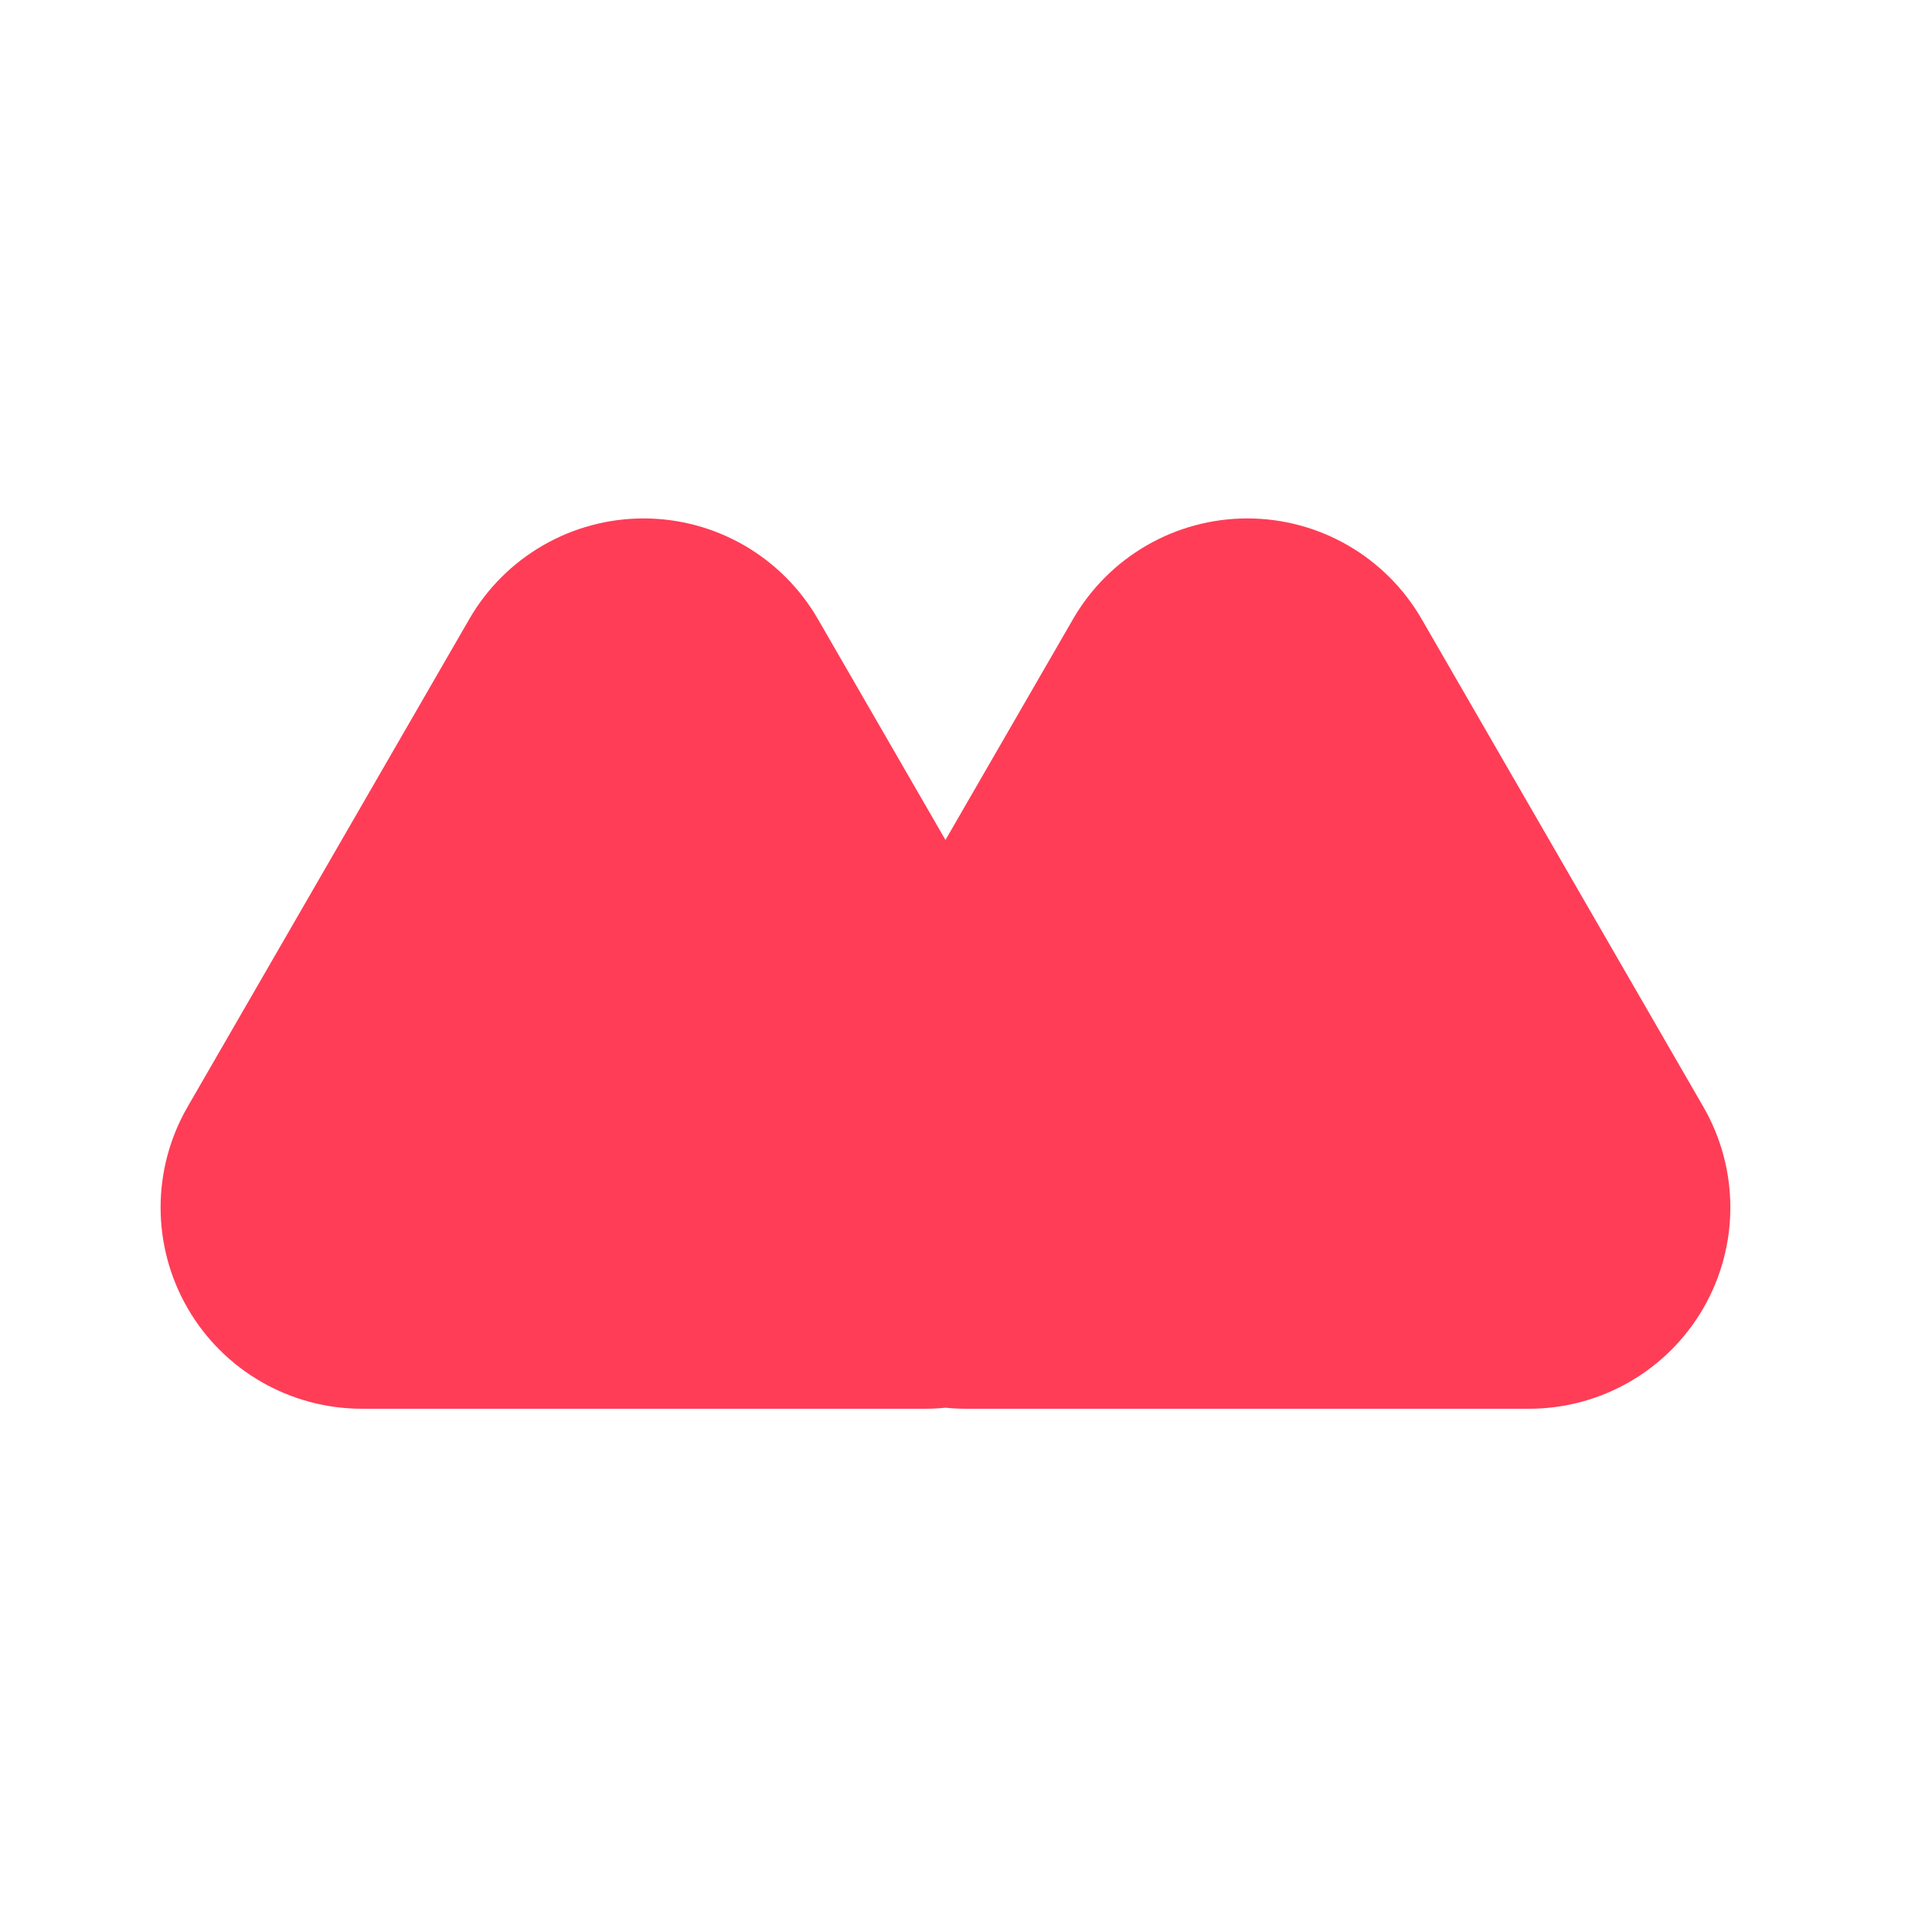
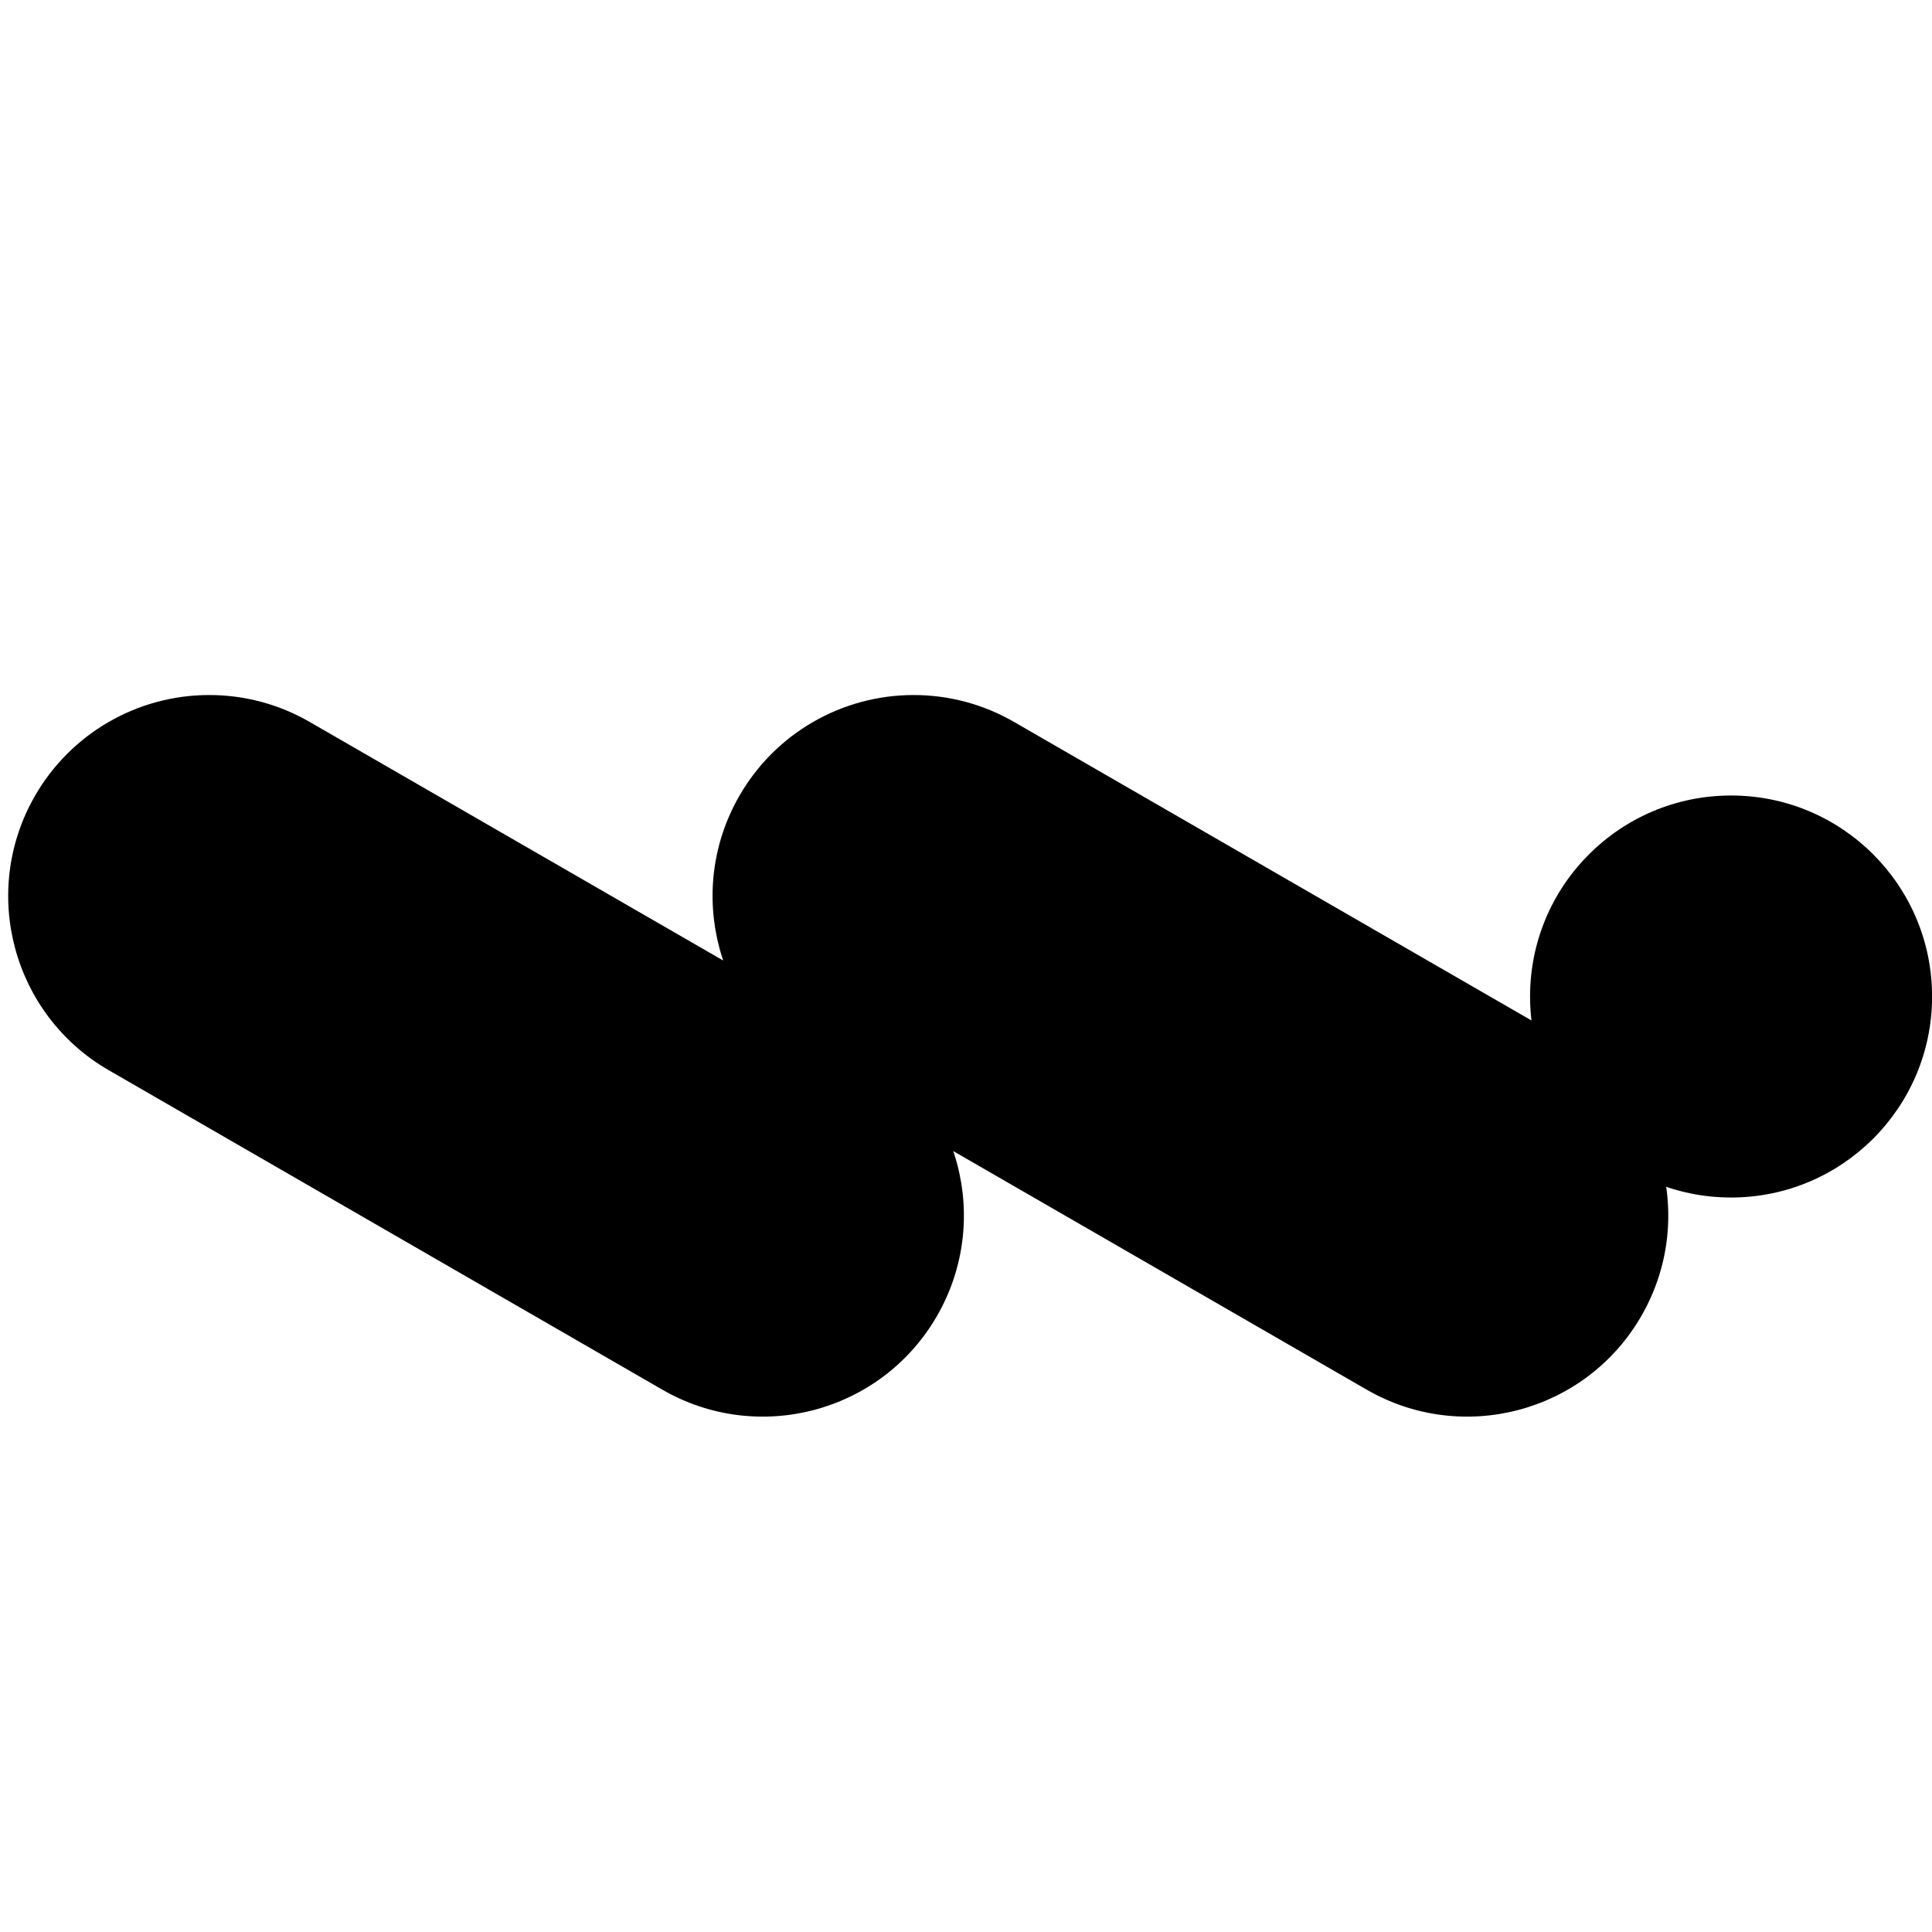
- <svg xmlns="http://www.w3.org/2000/svg" fill="#FF3D57" viewBox="0 0 24 24">
-   <path d="M4.5 17.5a2.5 2.5 0 01-2.17-3.75l3.5-6.06a2.5 2.5 0 014.33 0l3.5 6.06A2.5 2.5 0 0111.5 17.5zm7.5 0a2.5 2.5 0 01-2.17-3.75l3.5-6.06a2.5 2.5 0 014.33 0l3.5 6.06A2.5 2.5 0 0119 17.5z" fill="#FF3D57" />
+ <svg xmlns="http://www.w3.org/2000/svg" fill="currentColor" role="img" viewBox="0 0 24 24">
+   <path d="M2.597 8.634a2.496 2.496 0 0 0-2.16 1.248 2.498 2.498 0 0 0 .913 3.412l6.876 3.968a2.497 2.497 0 0 0 3.412-.912 2.498 2.498 0 0 0-.912-3.413L3.85 8.97a2.488 2.488 0 0 0-1.253-.336zm8.75 0a2.496 2.496 0 0 0-2.16 1.248 2.498 2.498 0 0 0 .913 3.412l6.876 3.968a2.497 2.497 0 0 0 3.412-.912 2.498 2.498 0 0 0-.912-3.413L12.6 8.97a2.488 2.488 0 0 0-1.253-.336zm10.157 1.248a2.497 2.497 0 1 0 0 4.994 2.497 2.497 0 0 0 0-4.994z" />
</svg>
